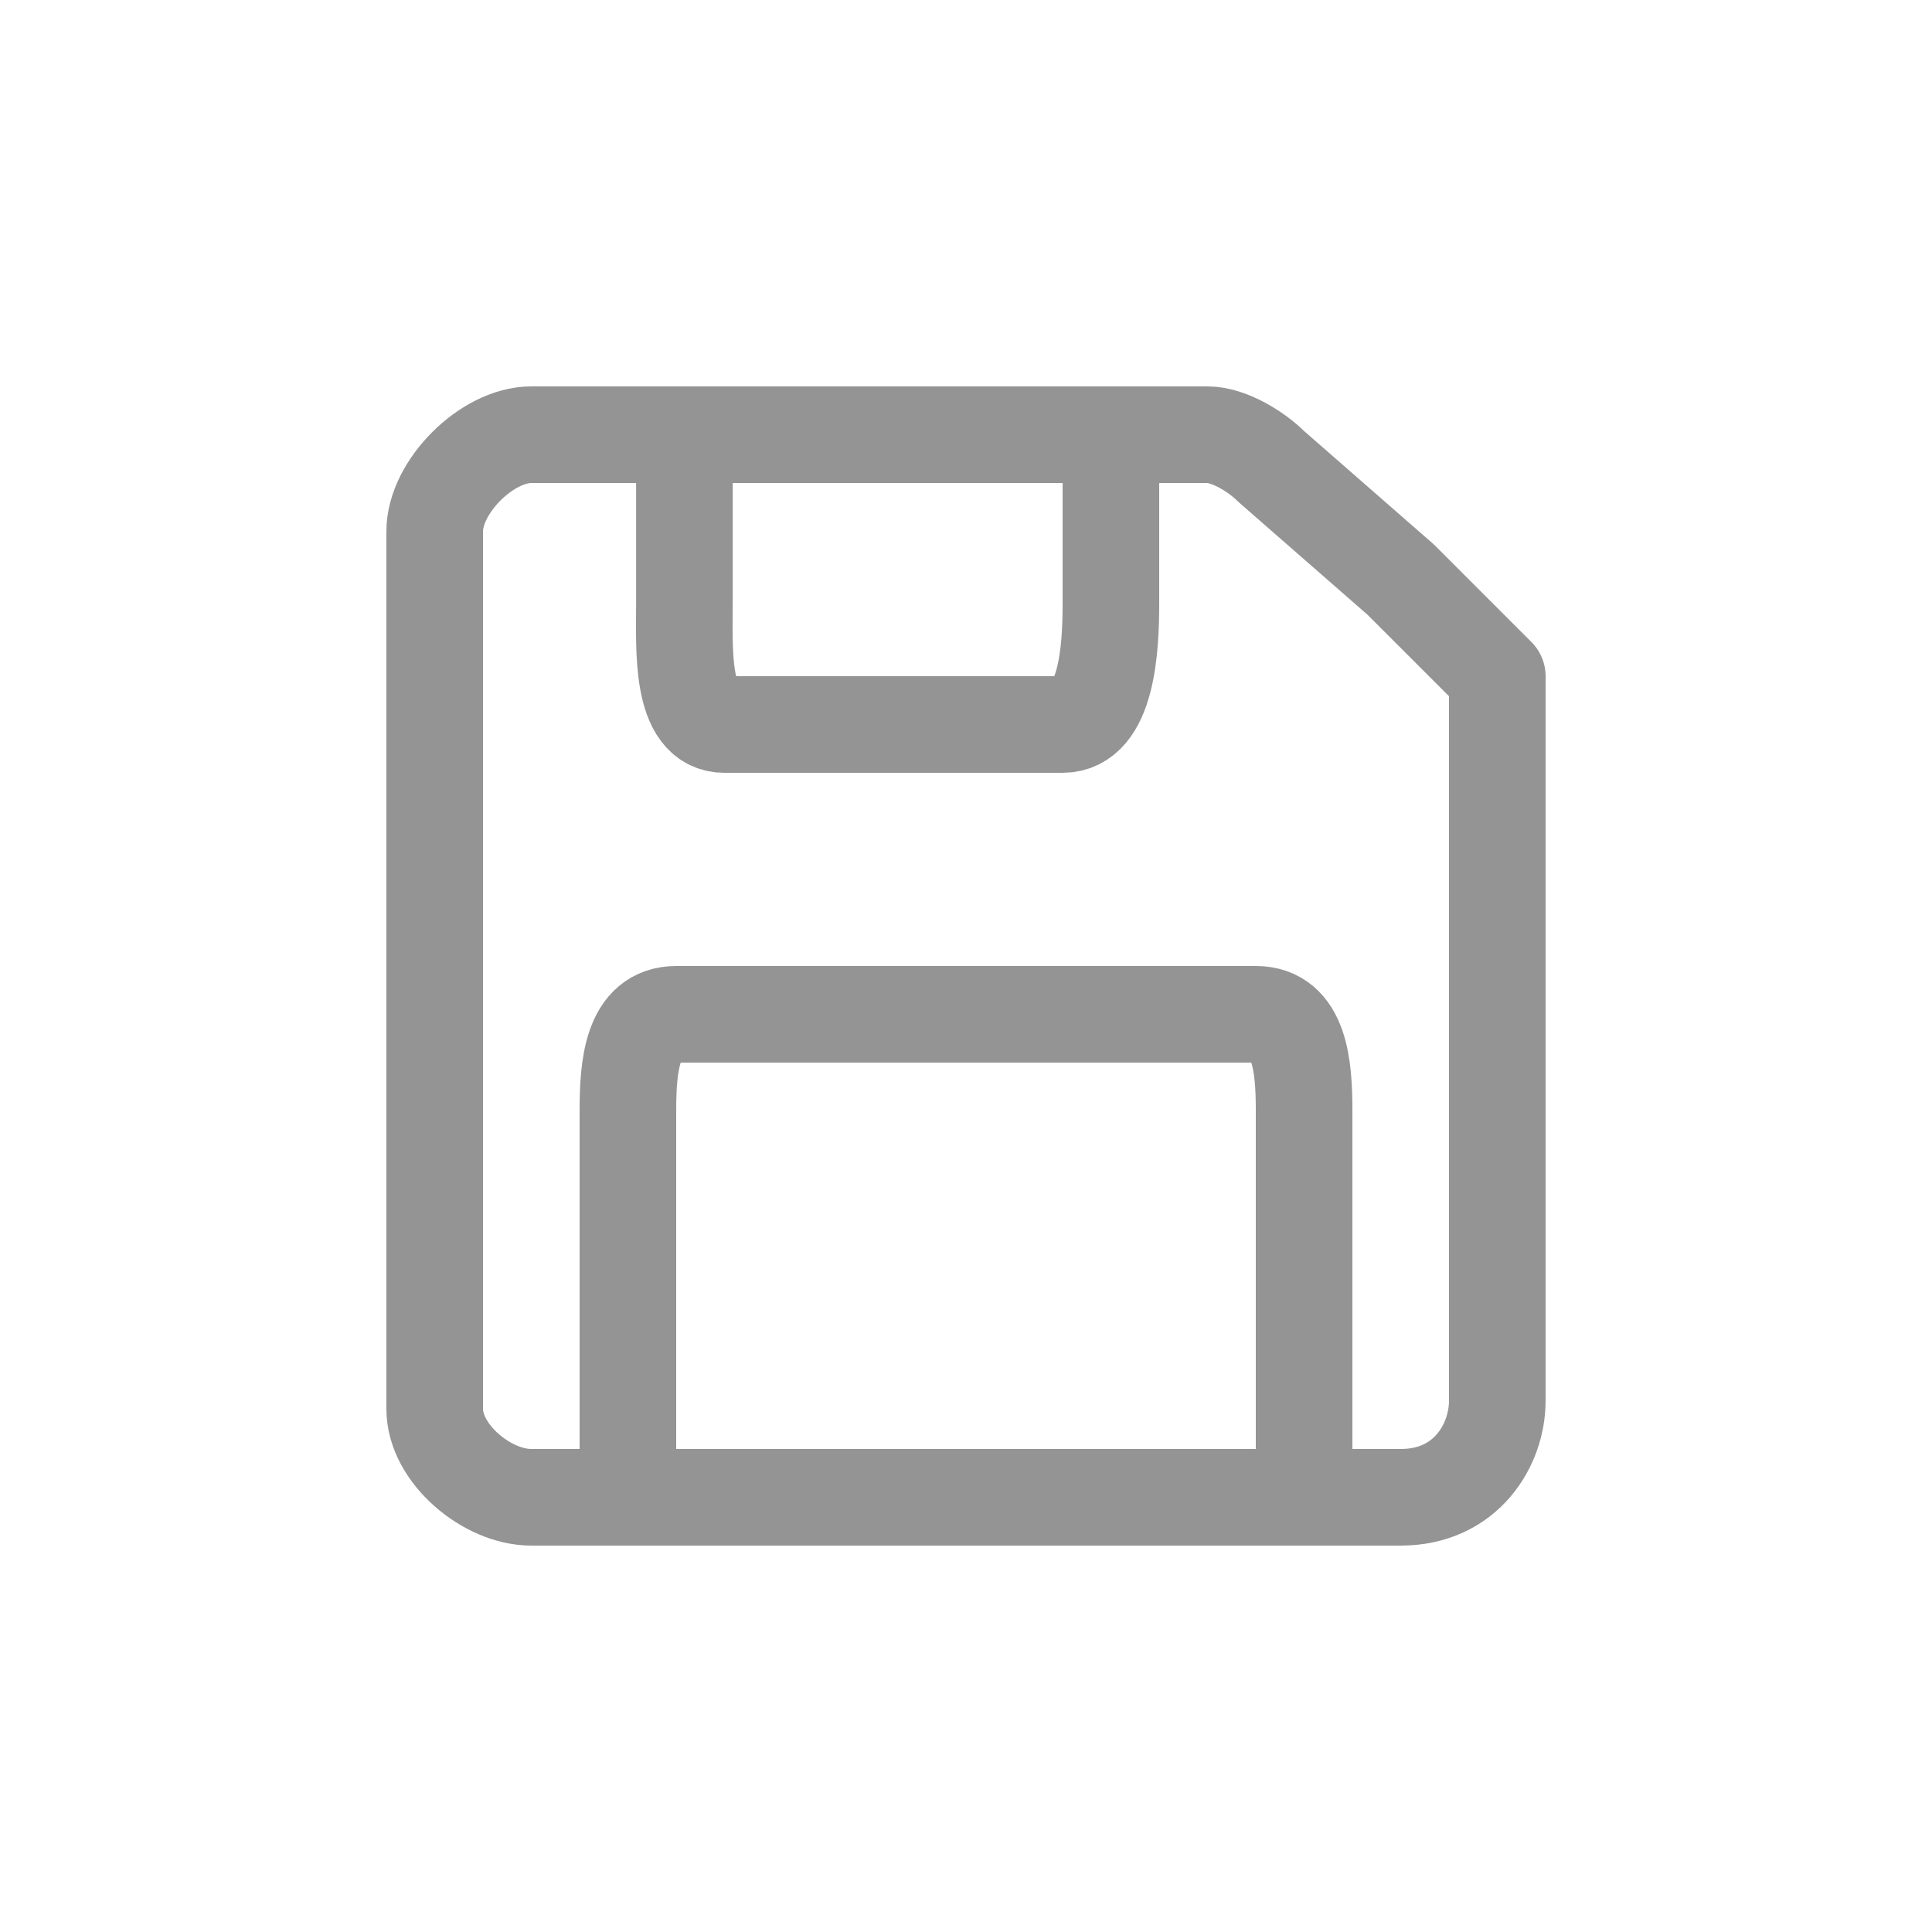
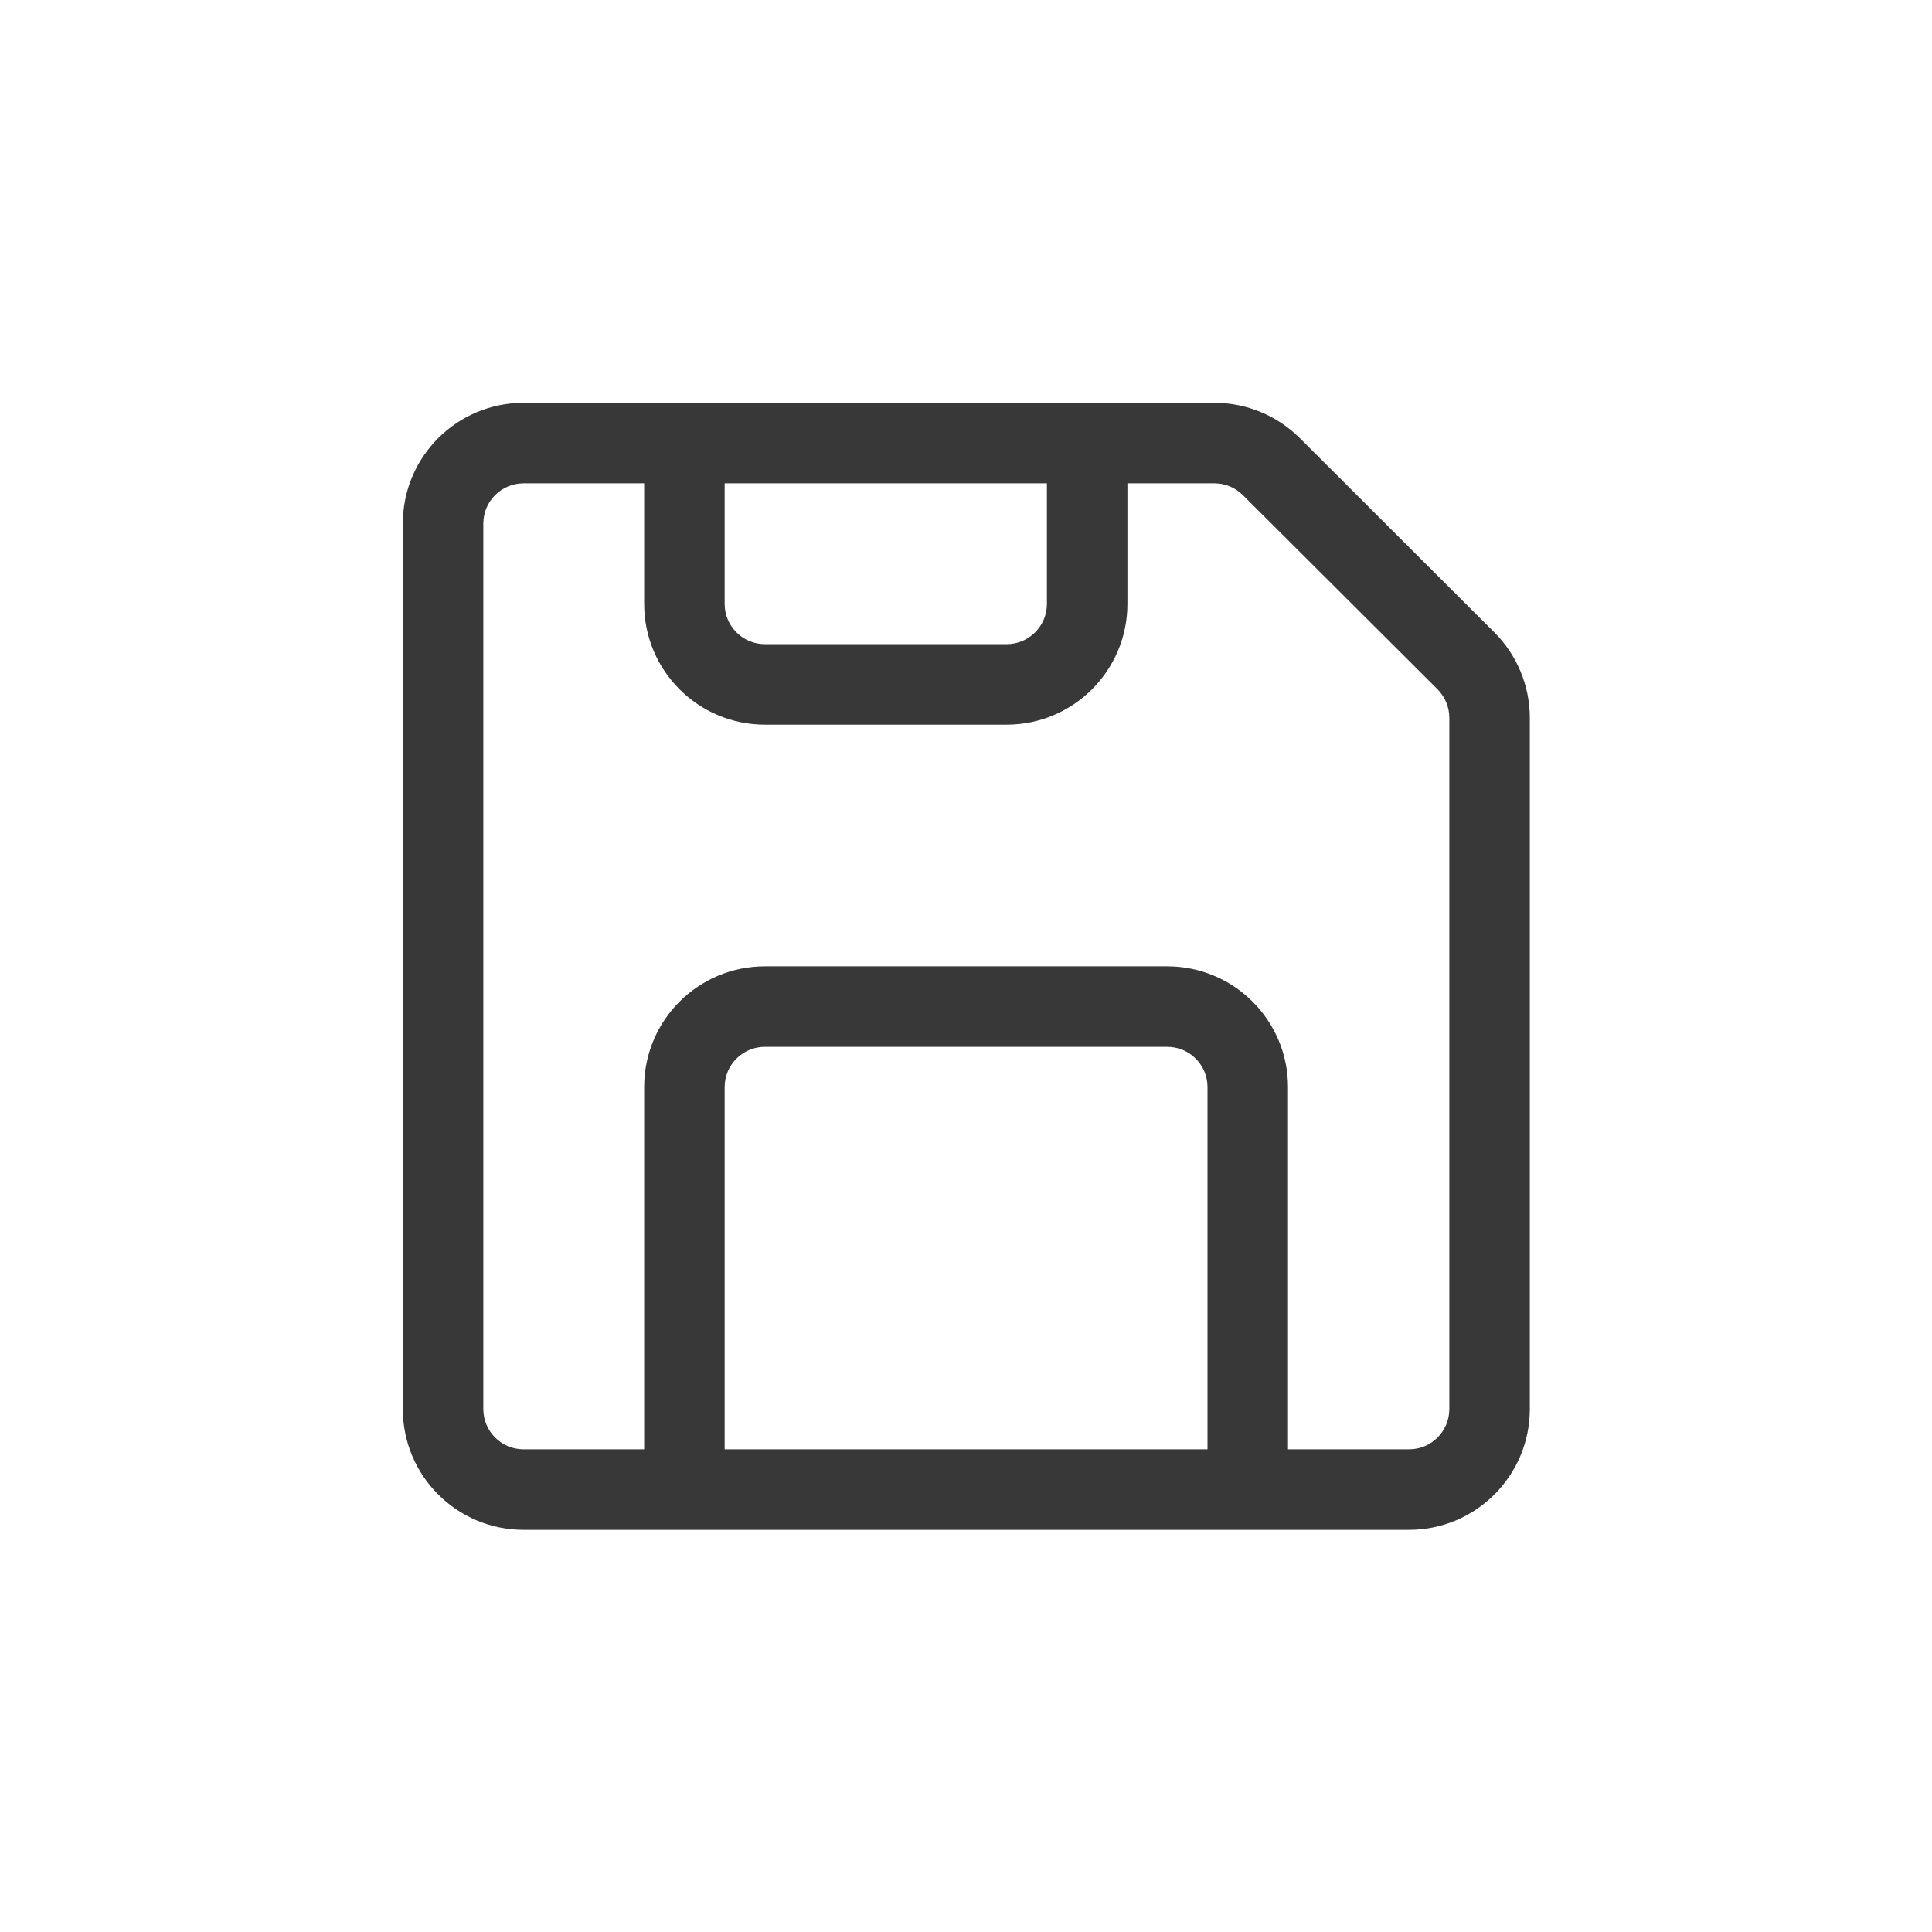
- <svg xmlns="http://www.w3.org/2000/svg" width="20" height="20" viewBox="0 0 20 20" fill="none">
-   <path d="M7.085 4.5H5.5C5.04 4.5 4.5 5.04 4.5 5.5V14.586C4.5 15.047 5.04 15.5 5.5 15.5H6.5M7.085 4.5V6.251C7.085 6.712 7.04 7.5 7.5 7.5H11C11.46 7.5 11.5 6.712 11.5 6.251V4.5M7.085 4.5H11.5M11.5 4.5H12.5C12.721 4.5 13.005 4.674 13.161 4.83L14.5 6C14.657 6.156 15.5 7 15.5 7V14.5C15.5 14.96 15.175 15.5 14.5 15.5H13.5M6.5 15.5V11.5C6.5 11.04 6.54 10.5 7 10.5H13C13.46 10.5 13.5 11.04 13.5 11.5V15.5M6.5 15.5H13.5" stroke="#949494" stroke-linejoin="round" />
+ <svg xmlns="http://www.w3.org/2000/svg" width="24" height="24" viewBox="0 0 24 24" fill="none">
+   <path d="M15.087 5.004C15.484 5.004 15.865 5.162 16.146 5.442L18.563 7.855C18.845 8.137 19.004 8.519 19.004 8.917V17.504C19.004 18.332 18.332 19.004 17.504 19.004H6.504C5.675 19.004 5.004 18.332 5.004 17.504V6.504C5.004 5.675 5.675 5.004 6.504 5.004H15.087ZM6.504 6.004C6.228 6.004 6.004 6.228 6.004 6.504V17.504C6.004 17.78 6.228 18.004 6.504 18.004H8.002V13.504C8.002 12.675 8.673 12.004 9.502 12.004H14.5C15.328 12.004 16 12.675 16 13.504V18.004H17.504C17.78 18.004 18.004 17.78 18.004 17.504V8.917C18.004 8.784 17.951 8.656 17.857 8.562L15.439 6.15C15.345 6.057 15.219 6.004 15.087 6.004H14.005V7.502C14.005 8.33 13.333 9.002 12.505 9.002H9.502C8.673 9.002 8.002 8.33 8.002 7.502V6.004H6.504ZM9.502 13.004C9.226 13.004 9.002 13.228 9.002 13.504V18.004H15V13.504C15 13.228 14.776 13.004 14.5 13.004H9.502ZM9.002 7.502C9.002 7.778 9.226 8.002 9.502 8.002H12.505C12.781 8.002 13.005 7.778 13.005 7.502V6.004H9.002V7.502Z" fill="#383838" />
</svg>
